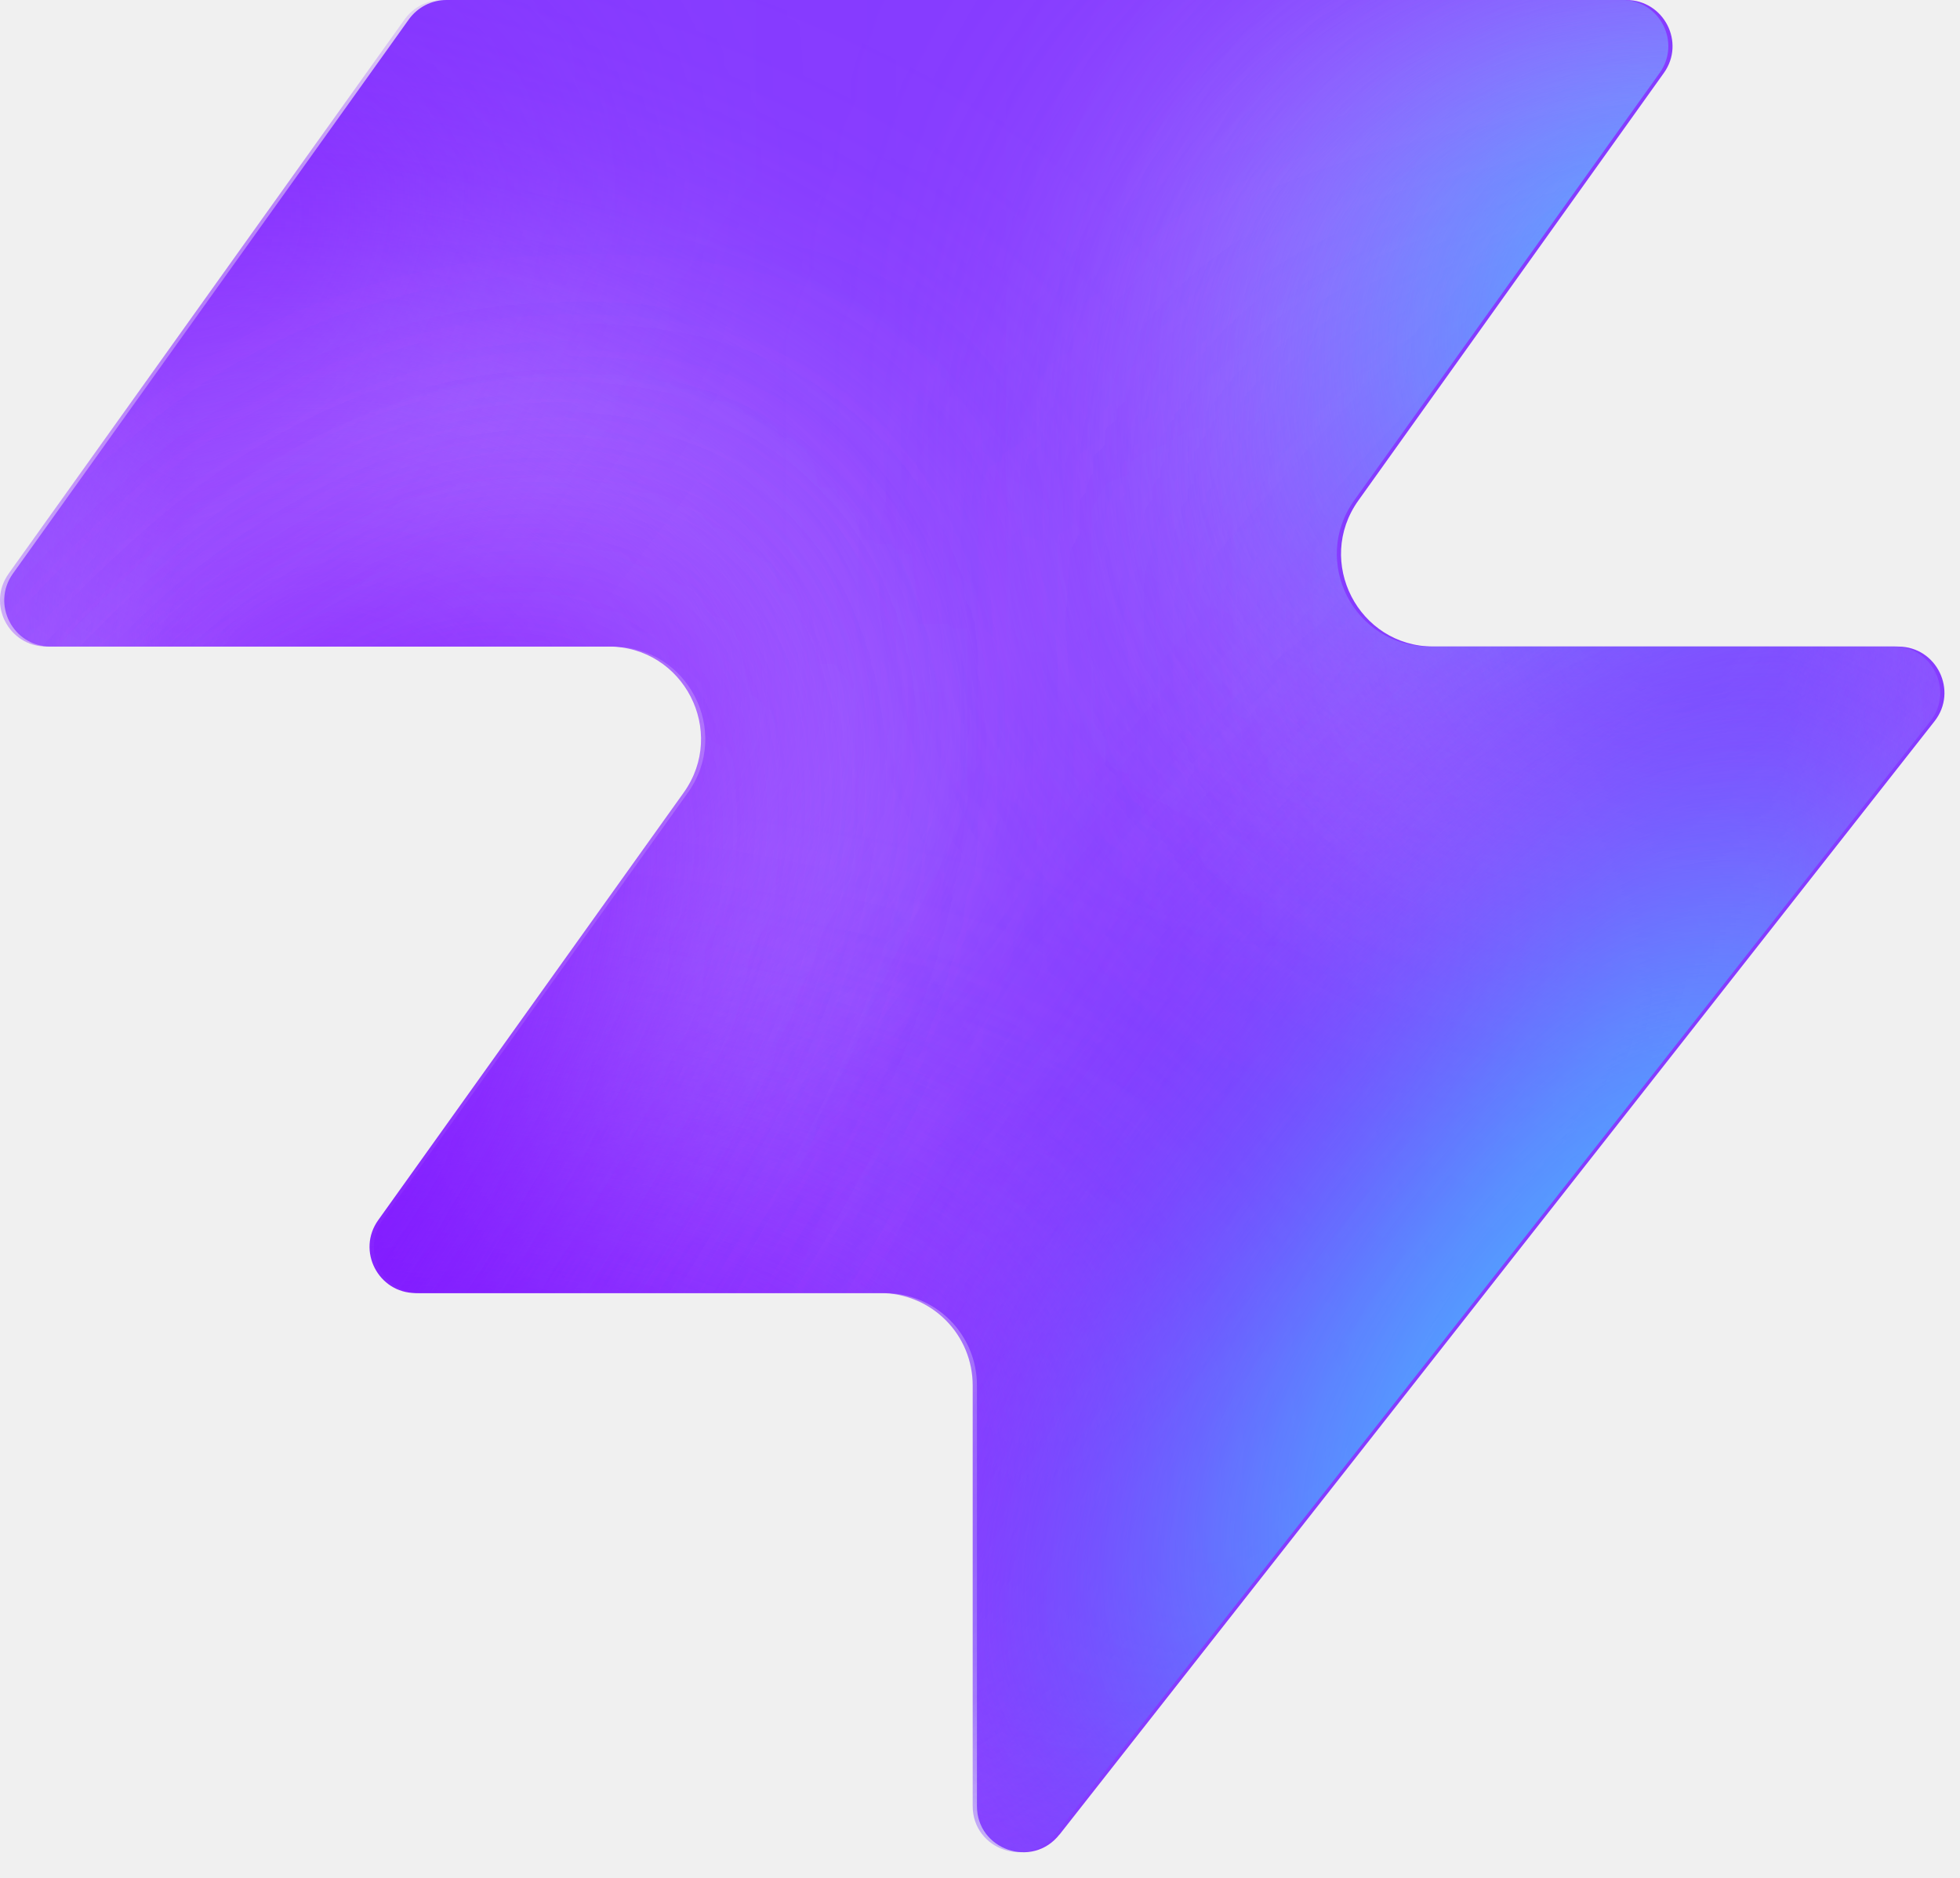
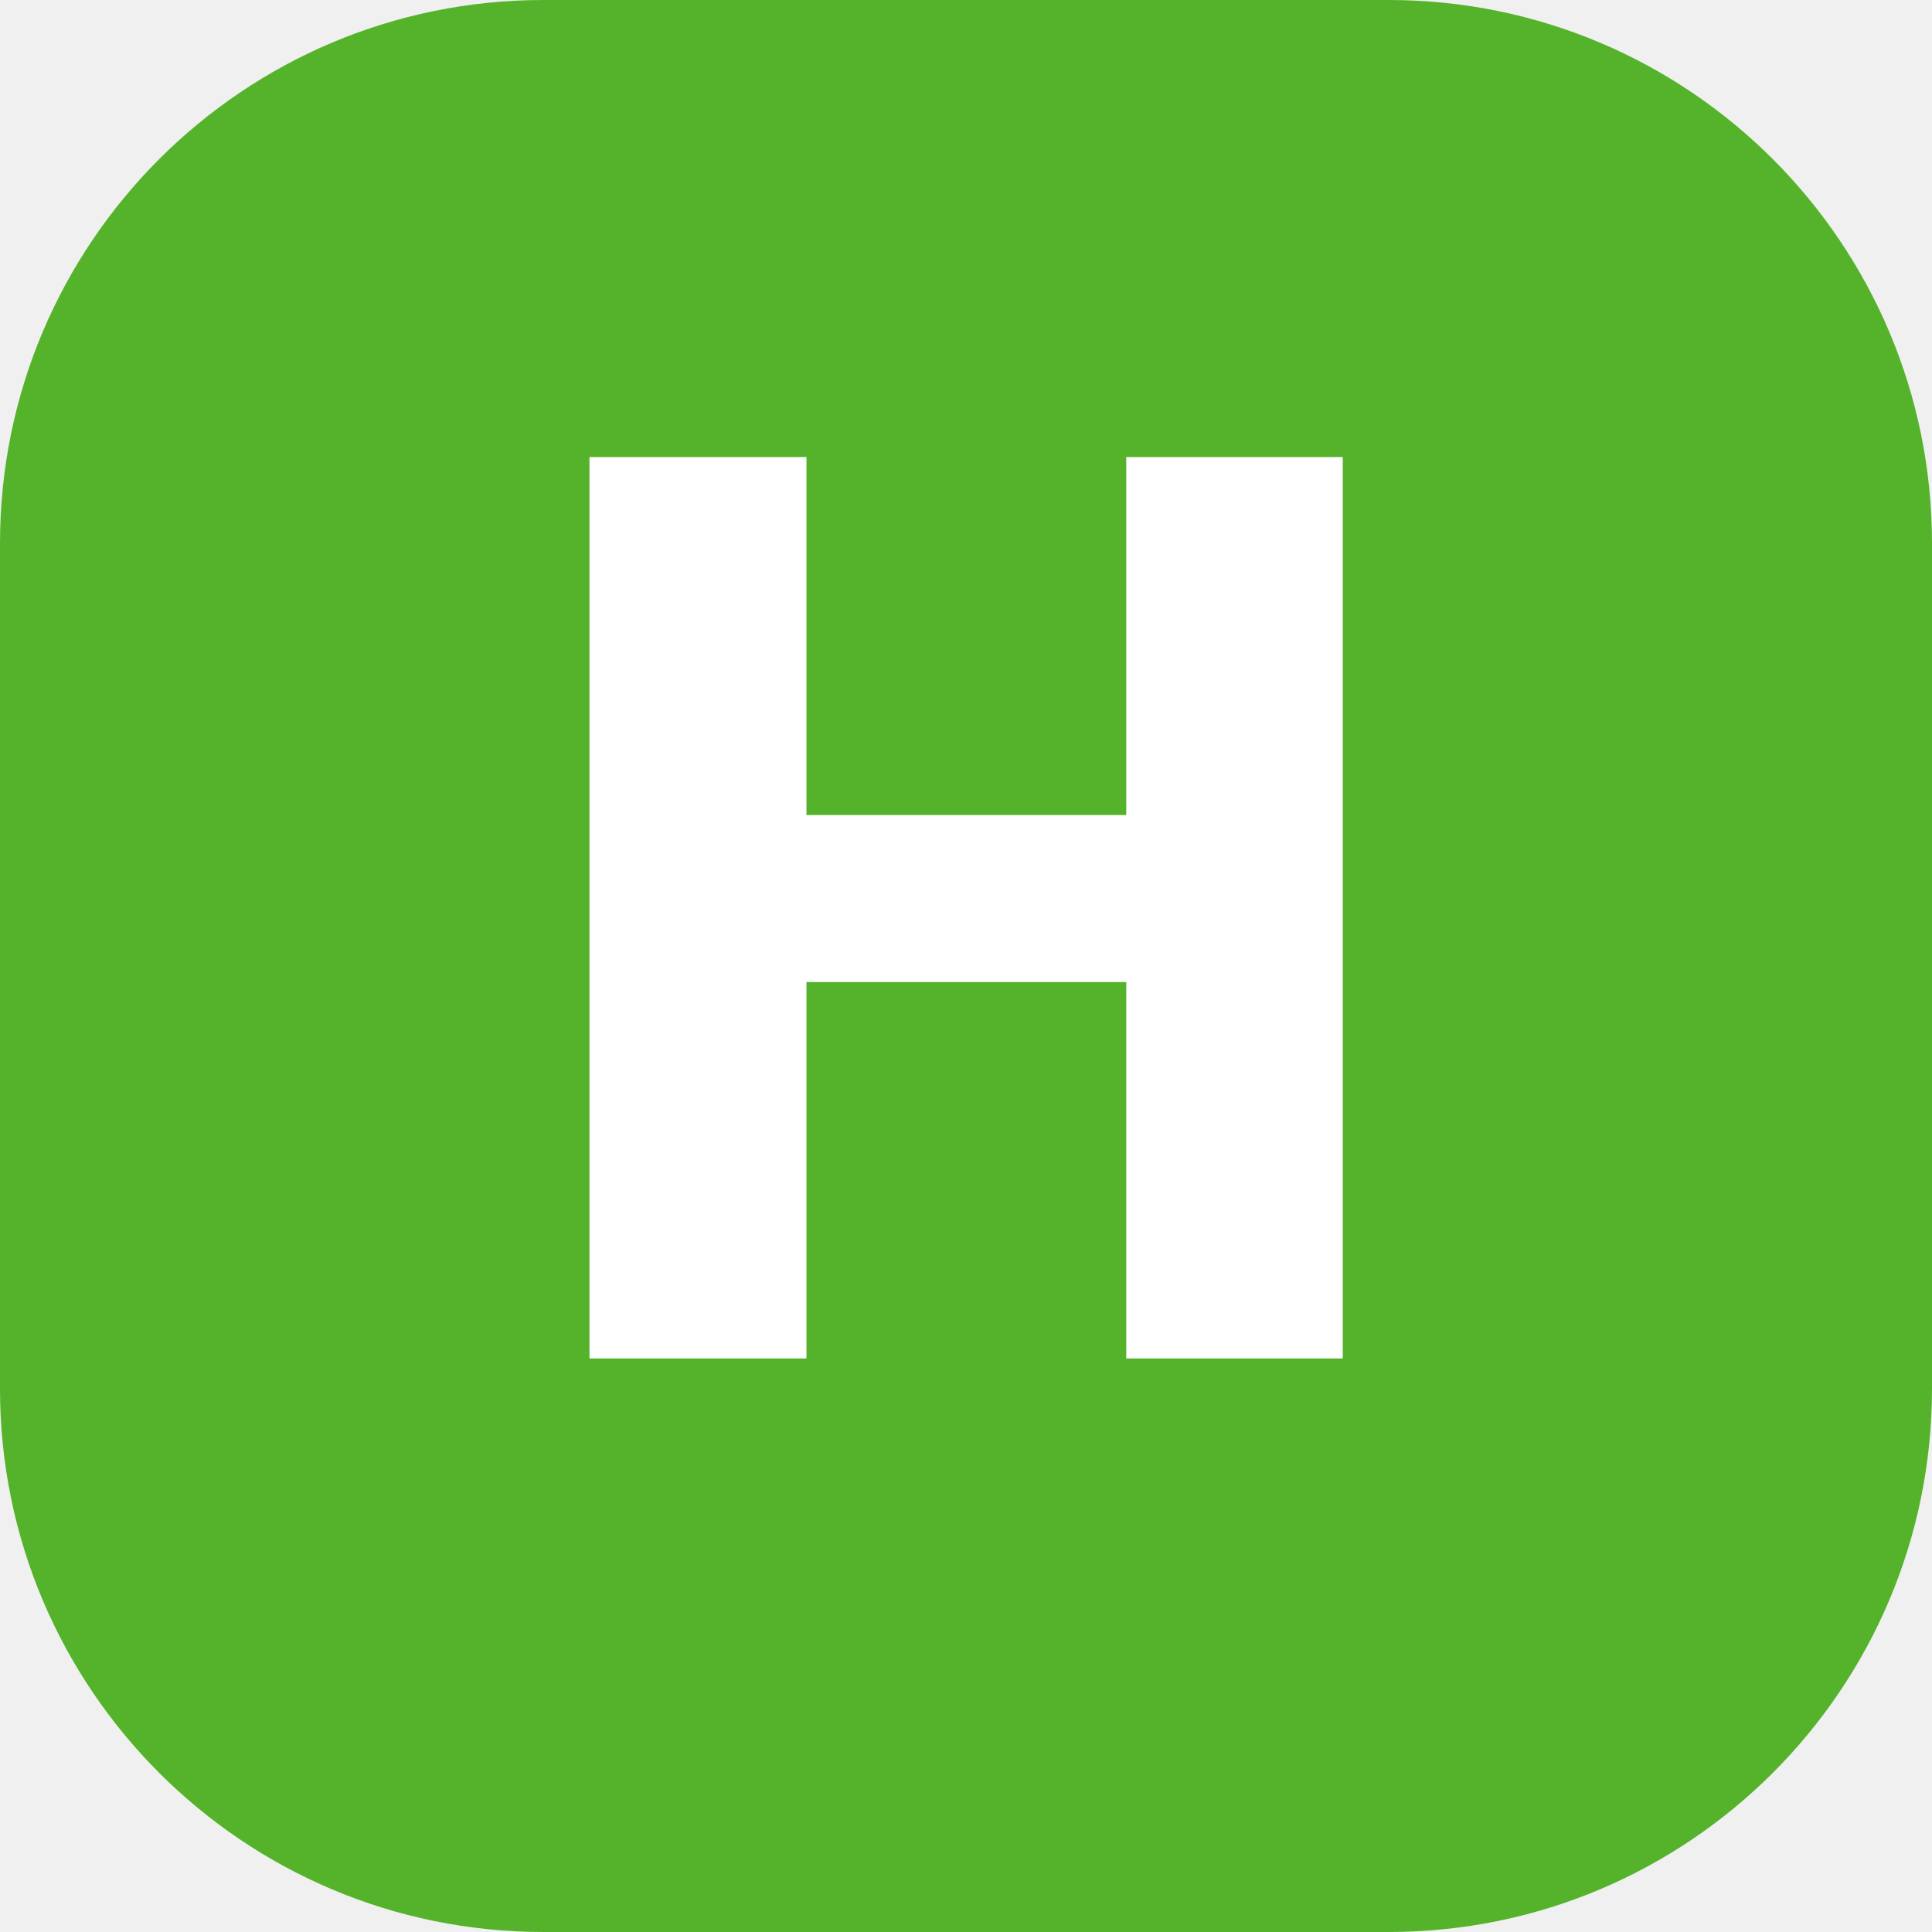
- <svg xmlns="http://www.w3.org/2000/svg" width="48" height="46" fill="none" viewBox="0 0 48 46">
-   <path fill="#863bff" d="M25.946 44.938c-.664.845-2.021.375-2.021-.698V33.937a2.26 2.26 0 0 0-2.262-2.262H10.287c-.92 0-1.456-1.04-.92-1.788l7.48-10.471c1.07-1.497 0-3.578-1.842-3.578H1.237c-.92 0-1.456-1.04-.92-1.788L10.013.474c.214-.297.556-.474.92-.474h28.894c.92 0 1.456 1.04.92 1.788l-7.48 10.471c-1.07 1.498 0 3.579 1.842 3.579h11.377c.943 0 1.473 1.088.89 1.83L25.947 44.94z" style="fill:#863bff;fill:color(display-p3 .525 .23 1);fill-opacity:1" />
-   <mask id="a" width="48" height="46" x="0" y="0" maskUnits="userSpaceOnUse" style="mask-type:alpha">
-     <path fill="#000" d="M25.842 44.938c-.664.844-2.021.375-2.021-.698V33.937a2.26 2.26 0 0 0-2.262-2.262H10.183c-.92 0-1.456-1.04-.92-1.788l7.48-10.471c1.07-1.498 0-3.579-1.842-3.579H1.133c-.92 0-1.456-1.04-.92-1.787L9.91.473c.214-.297.556-.474.92-.474h28.894c.92 0 1.456 1.04.92 1.788l-7.48 10.471c-1.07 1.498 0 3.578 1.842 3.578h11.377c.943 0 1.473 1.088.89 1.832L25.843 44.94z" style="fill:#000;fill-opacity:1" />
-   </mask>
-   <g mask="url(#a)">
-     <g filter="url(#b)">
-       <ellipse cx="5.508" cy="14.704" fill="#ede6ff" rx="5.508" ry="14.704" style="fill:#ede6ff;fill:color(display-p3 .927 .903 1);fill-opacity:1" transform="matrix(.00324 1 1 -.00324 -4.47 31.516)" />
-     </g>
-     <g filter="url(#c)">
-       <ellipse cx="10.399" cy="29.851" fill="#ede6ff" rx="10.399" ry="29.851" style="fill:#ede6ff;fill:color(display-p3 .927 .903 1);fill-opacity:1" transform="matrix(.00324 1 1 -.00324 -39.328 7.883)" />
-     </g>
-     <g filter="url(#d)">
-       <ellipse cx="5.508" cy="30.487" fill="#7e14ff" rx="5.508" ry="30.487" style="fill:#7e14ff;fill:color(display-p3 .492 .077 1);fill-opacity:1" transform="rotate(89.814 -25.913 -14.639)scale(1 -1)" />
-     </g>
-     <g filter="url(#e)">
-       <ellipse cx="5.508" cy="30.599" fill="#7e14ff" rx="5.508" ry="30.599" style="fill:#7e14ff;fill:color(display-p3 .492 .077 1);fill-opacity:1" transform="rotate(89.814 -32.644 -3.334)scale(1 -1)" />
-     </g>
-     <g filter="url(#f)">
-       <ellipse cx="5.508" cy="30.599" fill="#7e14ff" rx="5.508" ry="30.599" style="fill:#7e14ff;fill:color(display-p3 .492 .077 1);fill-opacity:1" transform="matrix(.00324 1 1 -.00324 -34.34 30.47)" />
-     </g>
-     <g filter="url(#g)">
-       <ellipse cx="14.072" cy="22.078" fill="#ede6ff" rx="14.072" ry="22.078" style="fill:#ede6ff;fill:color(display-p3 .927 .903 1);fill-opacity:1" transform="rotate(93.35 24.506 48.493)scale(-1 1)" />
-     </g>
-     <g filter="url(#h)">
-       <ellipse cx="3.47" cy="21.501" fill="#7e14ff" rx="3.47" ry="21.501" style="fill:#7e14ff;fill:color(display-p3 .492 .077 1);fill-opacity:1" transform="rotate(89.009 28.708 47.59)scale(-1 1)" />
-     </g>
-     <g filter="url(#i)">
-       <ellipse cx="3.47" cy="21.501" fill="#7e14ff" rx="3.47" ry="21.501" style="fill:#7e14ff;fill:color(display-p3 .492 .077 1);fill-opacity:1" transform="rotate(89.009 28.708 47.59)scale(-1 1)" />
-     </g>
-     <g filter="url(#j)">
-       <ellipse cx=".387" cy="8.972" fill="#7e14ff" rx="4.407" ry="29.108" style="fill:#7e14ff;fill:color(display-p3 .492 .077 1);fill-opacity:1" transform="rotate(39.51 .387 8.972)" />
-     </g>
-     <g filter="url(#k)">
-       <ellipse cx="47.523" cy="-6.092" fill="#7e14ff" rx="4.407" ry="29.108" style="fill:#7e14ff;fill:color(display-p3 .492 .077 1);fill-opacity:1" transform="rotate(37.892 47.523 -6.092)" />
-     </g>
-     <g filter="url(#l)">
-       <ellipse cx="41.412" cy="6.333" fill="#47bfff" rx="5.971" ry="9.665" style="fill:#47bfff;fill:color(display-p3 .28 .748 1);fill-opacity:1" transform="rotate(37.892 41.412 6.333)" />
-     </g>
-     <g filter="url(#m)">
-       <ellipse cx="-1.879" cy="38.332" fill="#7e14ff" rx="4.407" ry="29.108" style="fill:#7e14ff;fill:color(display-p3 .492 .077 1);fill-opacity:1" transform="rotate(37.892 -1.88 38.332)" />
-     </g>
-     <g filter="url(#n)">
-       <ellipse cx="-1.879" cy="38.332" fill="#7e14ff" rx="4.407" ry="29.108" style="fill:#7e14ff;fill:color(display-p3 .492 .077 1);fill-opacity:1" transform="rotate(37.892 -1.88 38.332)" />
-     </g>
-     <g filter="url(#o)">
-       <ellipse cx="35.651" cy="29.907" fill="#7e14ff" rx="4.407" ry="29.108" style="fill:#7e14ff;fill:color(display-p3 .492 .077 1);fill-opacity:1" transform="rotate(37.892 35.651 29.907)" />
-     </g>
-     <g filter="url(#p)">
-       <ellipse cx="38.418" cy="32.4" fill="#47bfff" rx="5.971" ry="15.297" style="fill:#47bfff;fill:color(display-p3 .28 .748 1);fill-opacity:1" transform="rotate(37.892 38.418 32.4)" />
-     </g>
-   </g>
-   <defs>
-     <filter id="b" width="60.045" height="41.654" x="-19.77" y="16.149" color-interpolation-filters="sRGB" filterUnits="userSpaceOnUse">
-       <feFlood flood-opacity="0" result="BackgroundImageFix" />
-       <feBlend in="SourceGraphic" in2="BackgroundImageFix" result="shape" />
-       <feGaussianBlur result="effect1_foregroundBlur_2002_17158" stdDeviation="7.659" />
-     </filter>
-     <filter id="c" width="90.34" height="51.437" x="-54.613" y="-7.533" color-interpolation-filters="sRGB" filterUnits="userSpaceOnUse">
-       <feFlood flood-opacity="0" result="BackgroundImageFix" />
-       <feBlend in="SourceGraphic" in2="BackgroundImageFix" result="shape" />
-       <feGaussianBlur result="effect1_foregroundBlur_2002_17158" stdDeviation="7.659" />
-     </filter>
-     <filter id="d" width="79.355" height="29.4" x="-49.64" y="2.03" color-interpolation-filters="sRGB" filterUnits="userSpaceOnUse">
-       <feFlood flood-opacity="0" result="BackgroundImageFix" />
-       <feBlend in="SourceGraphic" in2="BackgroundImageFix" result="shape" />
-       <feGaussianBlur result="effect1_foregroundBlur_2002_17158" stdDeviation="4.596" />
-     </filter>
-     <filter id="e" width="79.579" height="29.4" x="-45.045" y="20.029" color-interpolation-filters="sRGB" filterUnits="userSpaceOnUse">
-       <feFlood flood-opacity="0" result="BackgroundImageFix" />
-       <feBlend in="SourceGraphic" in2="BackgroundImageFix" result="shape" />
-       <feGaussianBlur result="effect1_foregroundBlur_2002_17158" stdDeviation="4.596" />
-     </filter>
-     <filter id="f" width="79.579" height="29.4" x="-43.513" y="21.178" color-interpolation-filters="sRGB" filterUnits="userSpaceOnUse">
-       <feFlood flood-opacity="0" result="BackgroundImageFix" />
-       <feBlend in="SourceGraphic" in2="BackgroundImageFix" result="shape" />
-       <feGaussianBlur result="effect1_foregroundBlur_2002_17158" stdDeviation="4.596" />
-     </filter>
-     <filter id="g" width="74.749" height="58.852" x="15.756" y="-17.901" color-interpolation-filters="sRGB" filterUnits="userSpaceOnUse">
-       <feFlood flood-opacity="0" result="BackgroundImageFix" />
-       <feBlend in="SourceGraphic" in2="BackgroundImageFix" result="shape" />
-       <feGaussianBlur result="effect1_foregroundBlur_2002_17158" stdDeviation="7.659" />
-     </filter>
-     <filter id="h" width="61.377" height="25.362" x="23.548" y="2.284" color-interpolation-filters="sRGB" filterUnits="userSpaceOnUse">
-       <feFlood flood-opacity="0" result="BackgroundImageFix" />
-       <feBlend in="SourceGraphic" in2="BackgroundImageFix" result="shape" />
-       <feGaussianBlur result="effect1_foregroundBlur_2002_17158" stdDeviation="4.596" />
-     </filter>
-     <filter id="i" width="61.377" height="25.362" x="23.548" y="2.284" color-interpolation-filters="sRGB" filterUnits="userSpaceOnUse">
-       <feFlood flood-opacity="0" result="BackgroundImageFix" />
-       <feBlend in="SourceGraphic" in2="BackgroundImageFix" result="shape" />
-       <feGaussianBlur result="effect1_foregroundBlur_2002_17158" stdDeviation="4.596" />
-     </filter>
-     <filter id="j" width="56.045" height="63.649" x="-27.636" y="-22.853" color-interpolation-filters="sRGB" filterUnits="userSpaceOnUse">
-       <feFlood flood-opacity="0" result="BackgroundImageFix" />
-       <feBlend in="SourceGraphic" in2="BackgroundImageFix" result="shape" />
-       <feGaussianBlur result="effect1_foregroundBlur_2002_17158" stdDeviation="4.596" />
-     </filter>
-     <filter id="k" width="54.814" height="64.646" x="20.116" y="-38.415" color-interpolation-filters="sRGB" filterUnits="userSpaceOnUse">
-       <feFlood flood-opacity="0" result="BackgroundImageFix" />
-       <feBlend in="SourceGraphic" in2="BackgroundImageFix" result="shape" />
-       <feGaussianBlur result="effect1_foregroundBlur_2002_17158" stdDeviation="4.596" />
-     </filter>
-     <filter id="l" width="33.541" height="35.313" x="24.641" y="-11.323" color-interpolation-filters="sRGB" filterUnits="userSpaceOnUse">
-       <feFlood flood-opacity="0" result="BackgroundImageFix" />
-       <feBlend in="SourceGraphic" in2="BackgroundImageFix" result="shape" />
-       <feGaussianBlur result="effect1_foregroundBlur_2002_17158" stdDeviation="4.596" />
-     </filter>
-     <filter id="m" width="54.814" height="64.646" x="-29.286" y="6.009" color-interpolation-filters="sRGB" filterUnits="userSpaceOnUse">
-       <feFlood flood-opacity="0" result="BackgroundImageFix" />
-       <feBlend in="SourceGraphic" in2="BackgroundImageFix" result="shape" />
-       <feGaussianBlur result="effect1_foregroundBlur_2002_17158" stdDeviation="4.596" />
-     </filter>
-     <filter id="n" width="54.814" height="64.646" x="-29.286" y="6.009" color-interpolation-filters="sRGB" filterUnits="userSpaceOnUse">
-       <feFlood flood-opacity="0" result="BackgroundImageFix" />
-       <feBlend in="SourceGraphic" in2="BackgroundImageFix" result="shape" />
-       <feGaussianBlur result="effect1_foregroundBlur_2002_17158" stdDeviation="4.596" />
-     </filter>
-     <filter id="o" width="54.814" height="64.646" x="8.244" y="-2.416" color-interpolation-filters="sRGB" filterUnits="userSpaceOnUse">
-       <feFlood flood-opacity="0" result="BackgroundImageFix" />
-       <feBlend in="SourceGraphic" in2="BackgroundImageFix" result="shape" />
-       <feGaussianBlur result="effect1_foregroundBlur_2002_17158" stdDeviation="4.596" />
-     </filter>
-     <filter id="p" width="39.409" height="43.623" x="18.713" y="10.588" color-interpolation-filters="sRGB" filterUnits="userSpaceOnUse">
-       <feFlood flood-opacity="0" result="BackgroundImageFix" />
-       <feBlend in="SourceGraphic" in2="BackgroundImageFix" result="shape" />
-       <feGaussianBlur result="effect1_foregroundBlur_2002_17158" stdDeviation="4.596" />
-     </filter>
-   </defs>
+ <svg xmlns="http://www.w3.org/2000/svg" viewBox="0 0 64 64" width="64" height="64">
+   <rect width="64" height="64" rx="18" fill="#55b32b" />
+   <text x="32" y="45" font-family="-apple-system, BlinkMacSystemFont, 'Segoe UI', Roboto, 'Helvetica Neue', sans-serif" font-weight="900" font-size="42" fill="#ffffff" text-anchor="middle">H</text>
</svg>
